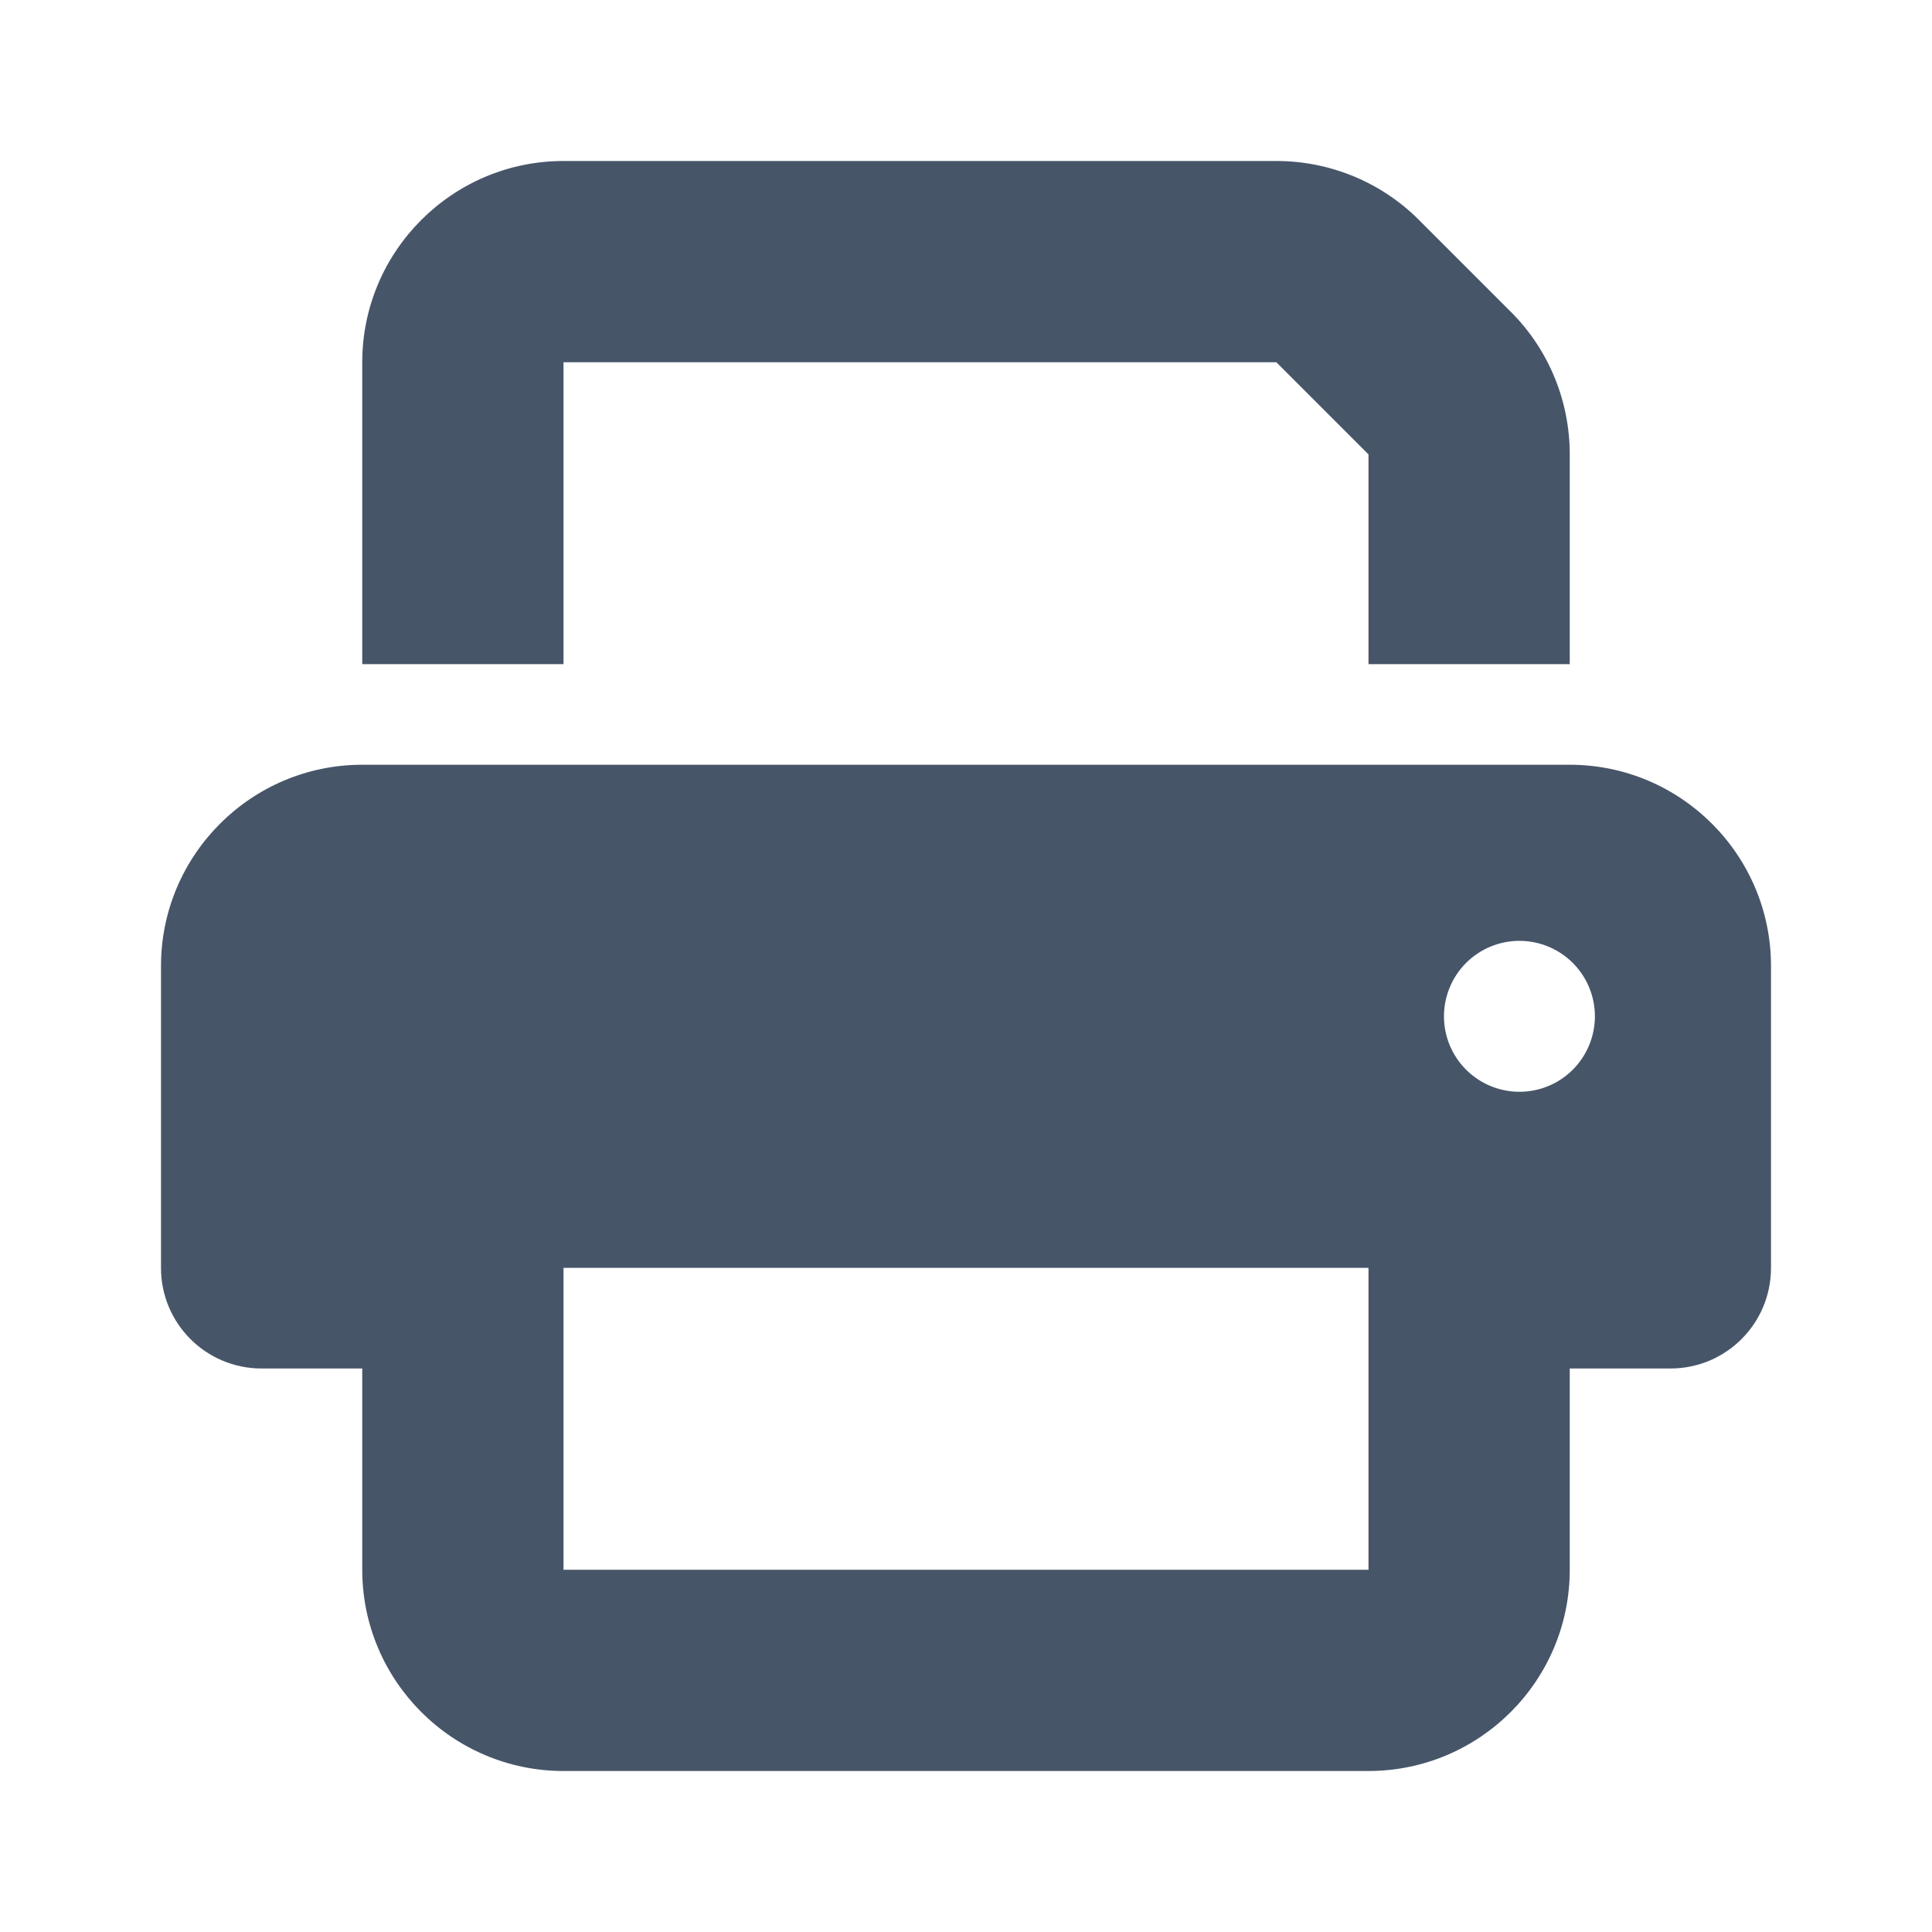
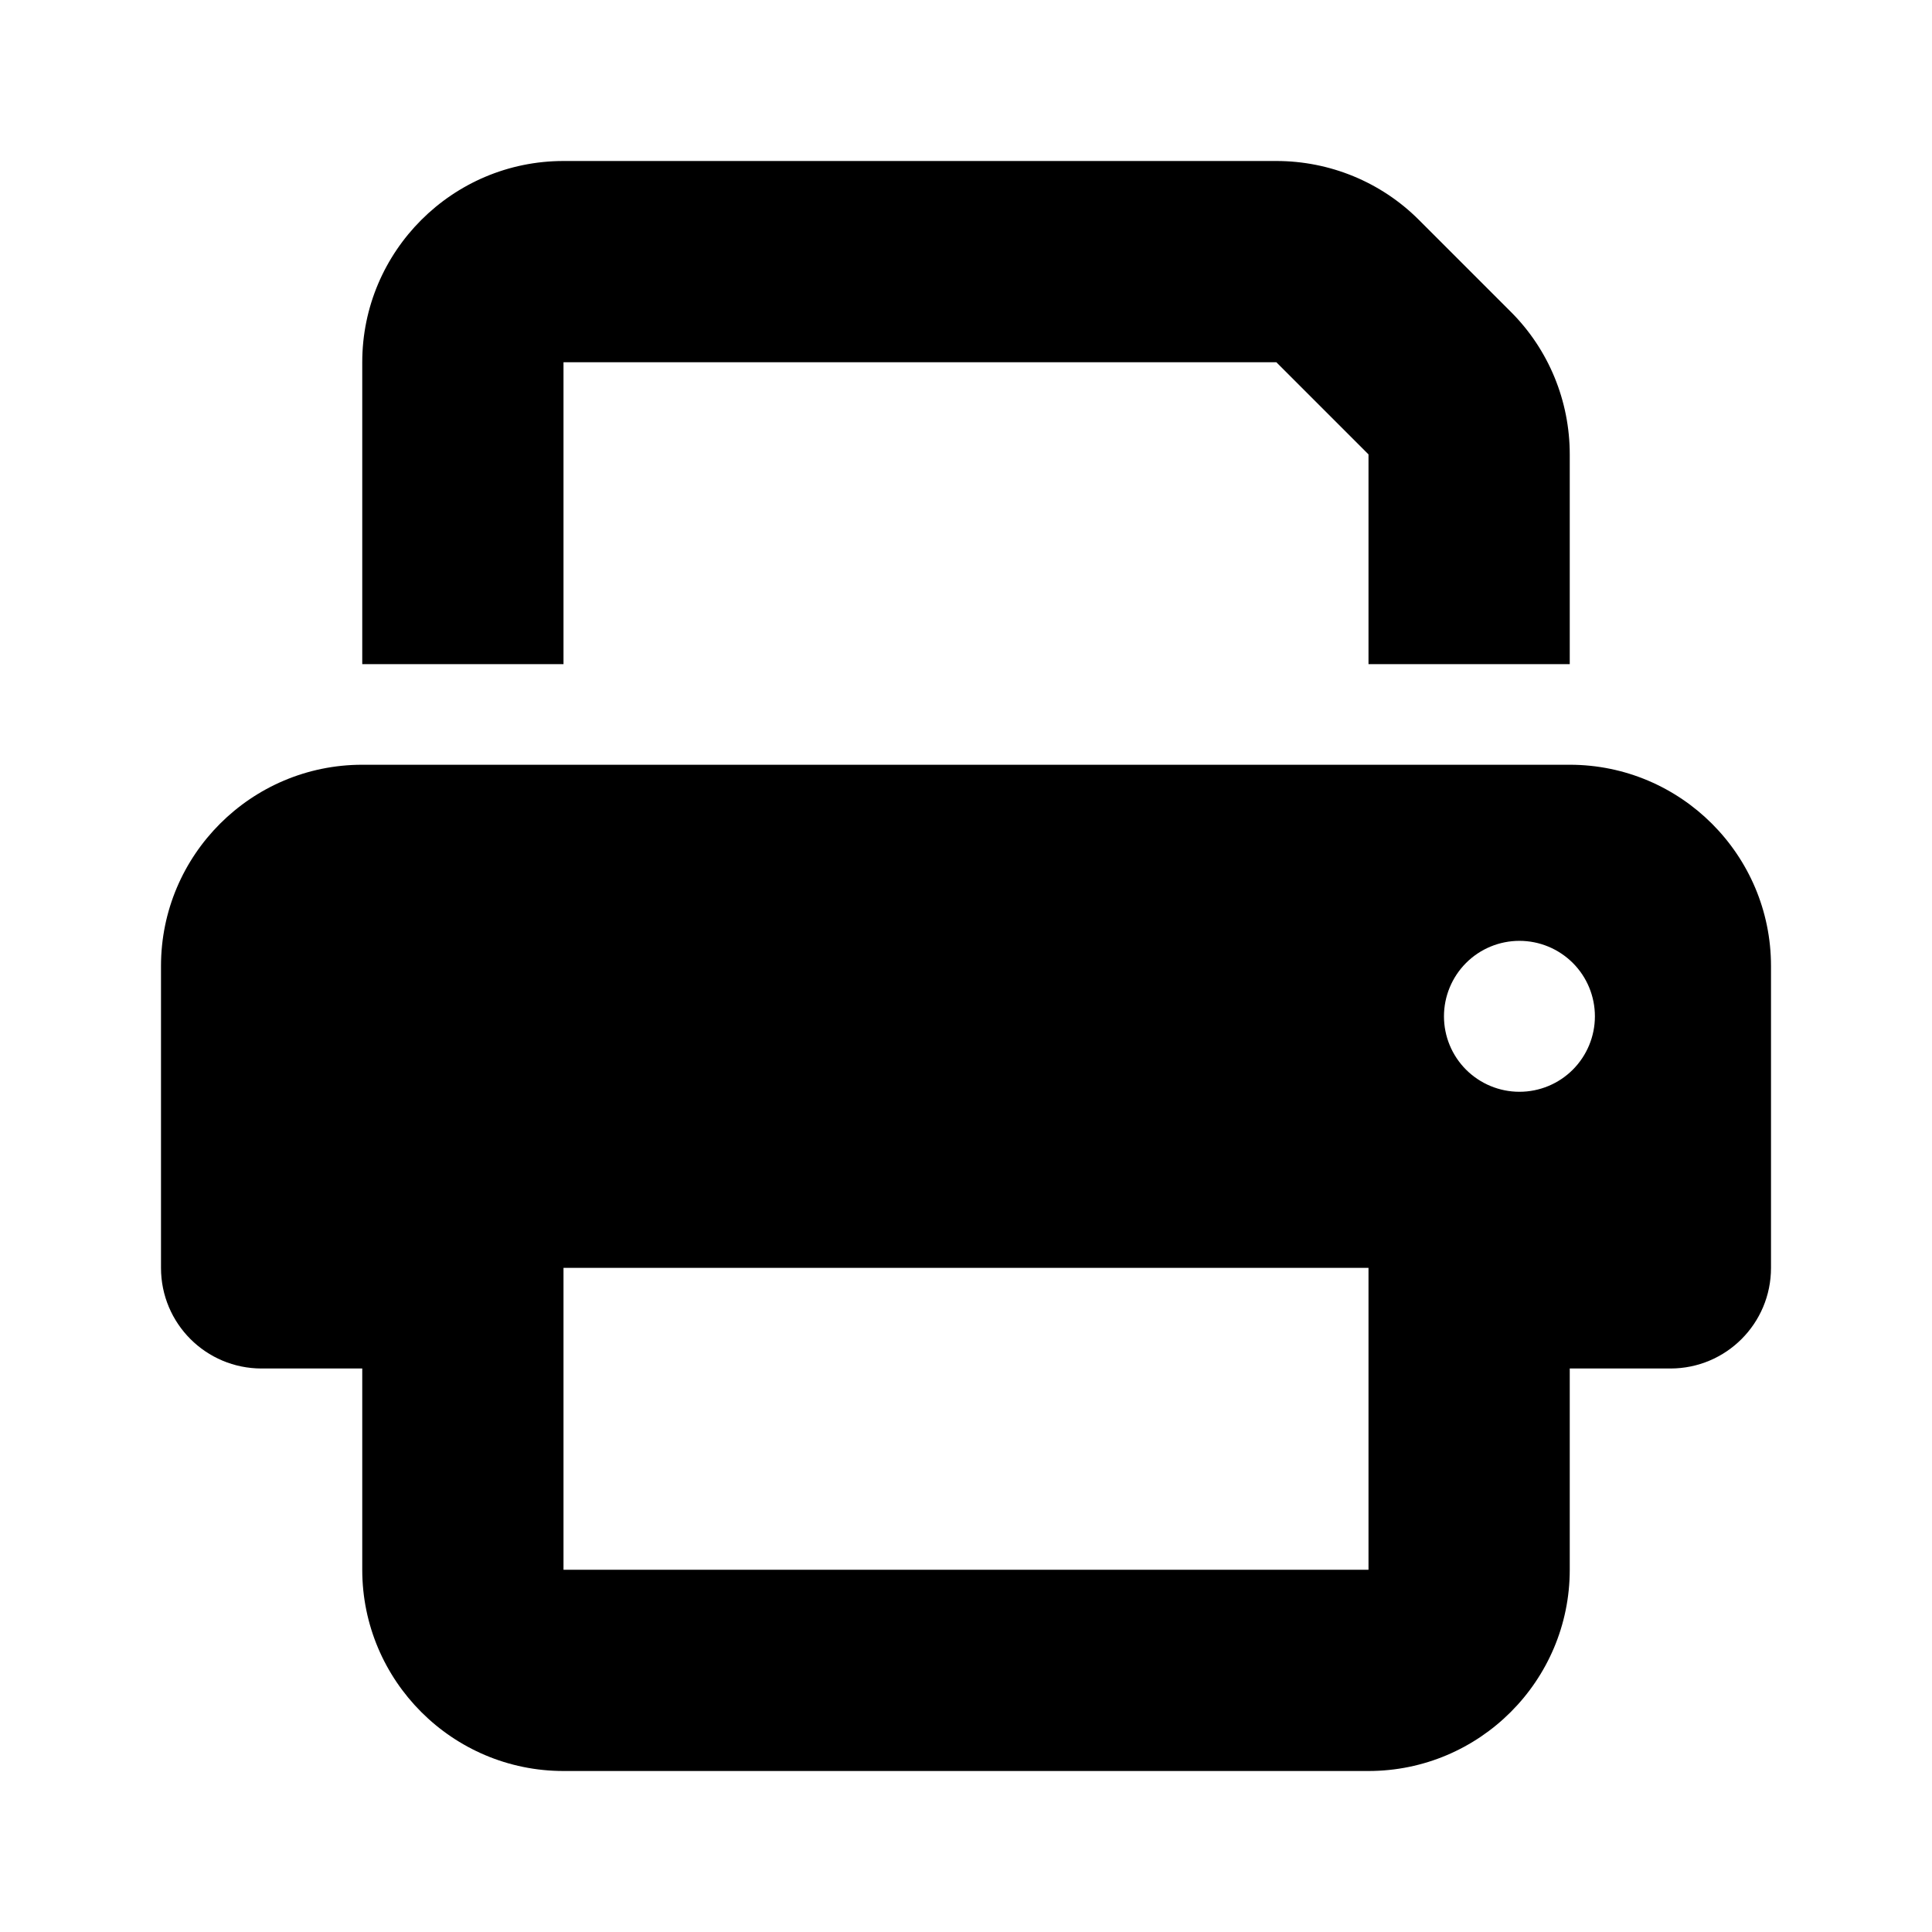
- <svg xmlns="http://www.w3.org/2000/svg" fill="none" height="48" viewBox="0 0 48 48" width="48">
-   <path d="m14 4c-2.758 0-5 2.242-5 5v7.5h5v-7.5h17.711l2.289 2.289v5.211h5v-5.211c0-1.328-.523-2.602-1.461-3.539l-2.289-2.289c-.938-.938-2.211-1.461-3.539-1.461zm20 27.5v2.5 5h-20v-5-1.25-1.25zm5 2.5h2.5c1.383 0 2.5-1.117 2.5-2.5v-7.5c0-2.758-2.242-5-5-5h-30c-2.758 0-5 2.242-5 5v7.5c0 1.383 1.117 2.5 2.5 2.5h2.5v5c0 2.758 2.242 5 5 5h20c2.758 0 5-2.242 5-5zm-1.25-10.625c.497 0 .974.198 1.326.549.352.352.549.829.549 1.326s-.198.974-.549 1.326c-.352.352-.829.549-1.326.549s-.974-.198-1.326-.549c-.352-.352-.549-.829-.549-1.326s.198-.974.549-1.326c.352-.352.829-.549 1.326-.549z" fill="#475569" />
+ <svg xmlns="http://www.w3.org/2000/svg" viewBox="0 0 48 48">
+   <path d="m14 4c-2.758 0-5 2.242-5 5v7.5h5v-7.5h17.711l2.289 2.289v5.211h5v-5.211c0-1.328-.523-2.602-1.461-3.539l-2.289-2.289c-.938-.938-2.211-1.461-3.539-1.461zm20 27.5v2.5 5h-20v-5-1.25-1.25zm5 2.5h2.5c1.383 0 2.5-1.117 2.5-2.5v-7.5c0-2.758-2.242-5-5-5h-30c-2.758 0-5 2.242-5 5v7.5c0 1.383 1.117 2.5 2.5 2.5h2.5v5c0 2.758 2.242 5 5 5h20c2.758 0 5-2.242 5-5zm-1.25-10.625c.497 0 .974.198 1.326.549.352.352.549.829.549 1.326s-.198.974-.549 1.326c-.352.352-.829.549-1.326.549s-.974-.198-1.326-.549c-.352-.352-.549-.829-.549-1.326s.198-.974.549-1.326c.352-.352.829-.549 1.326-.549z" />
</svg>
